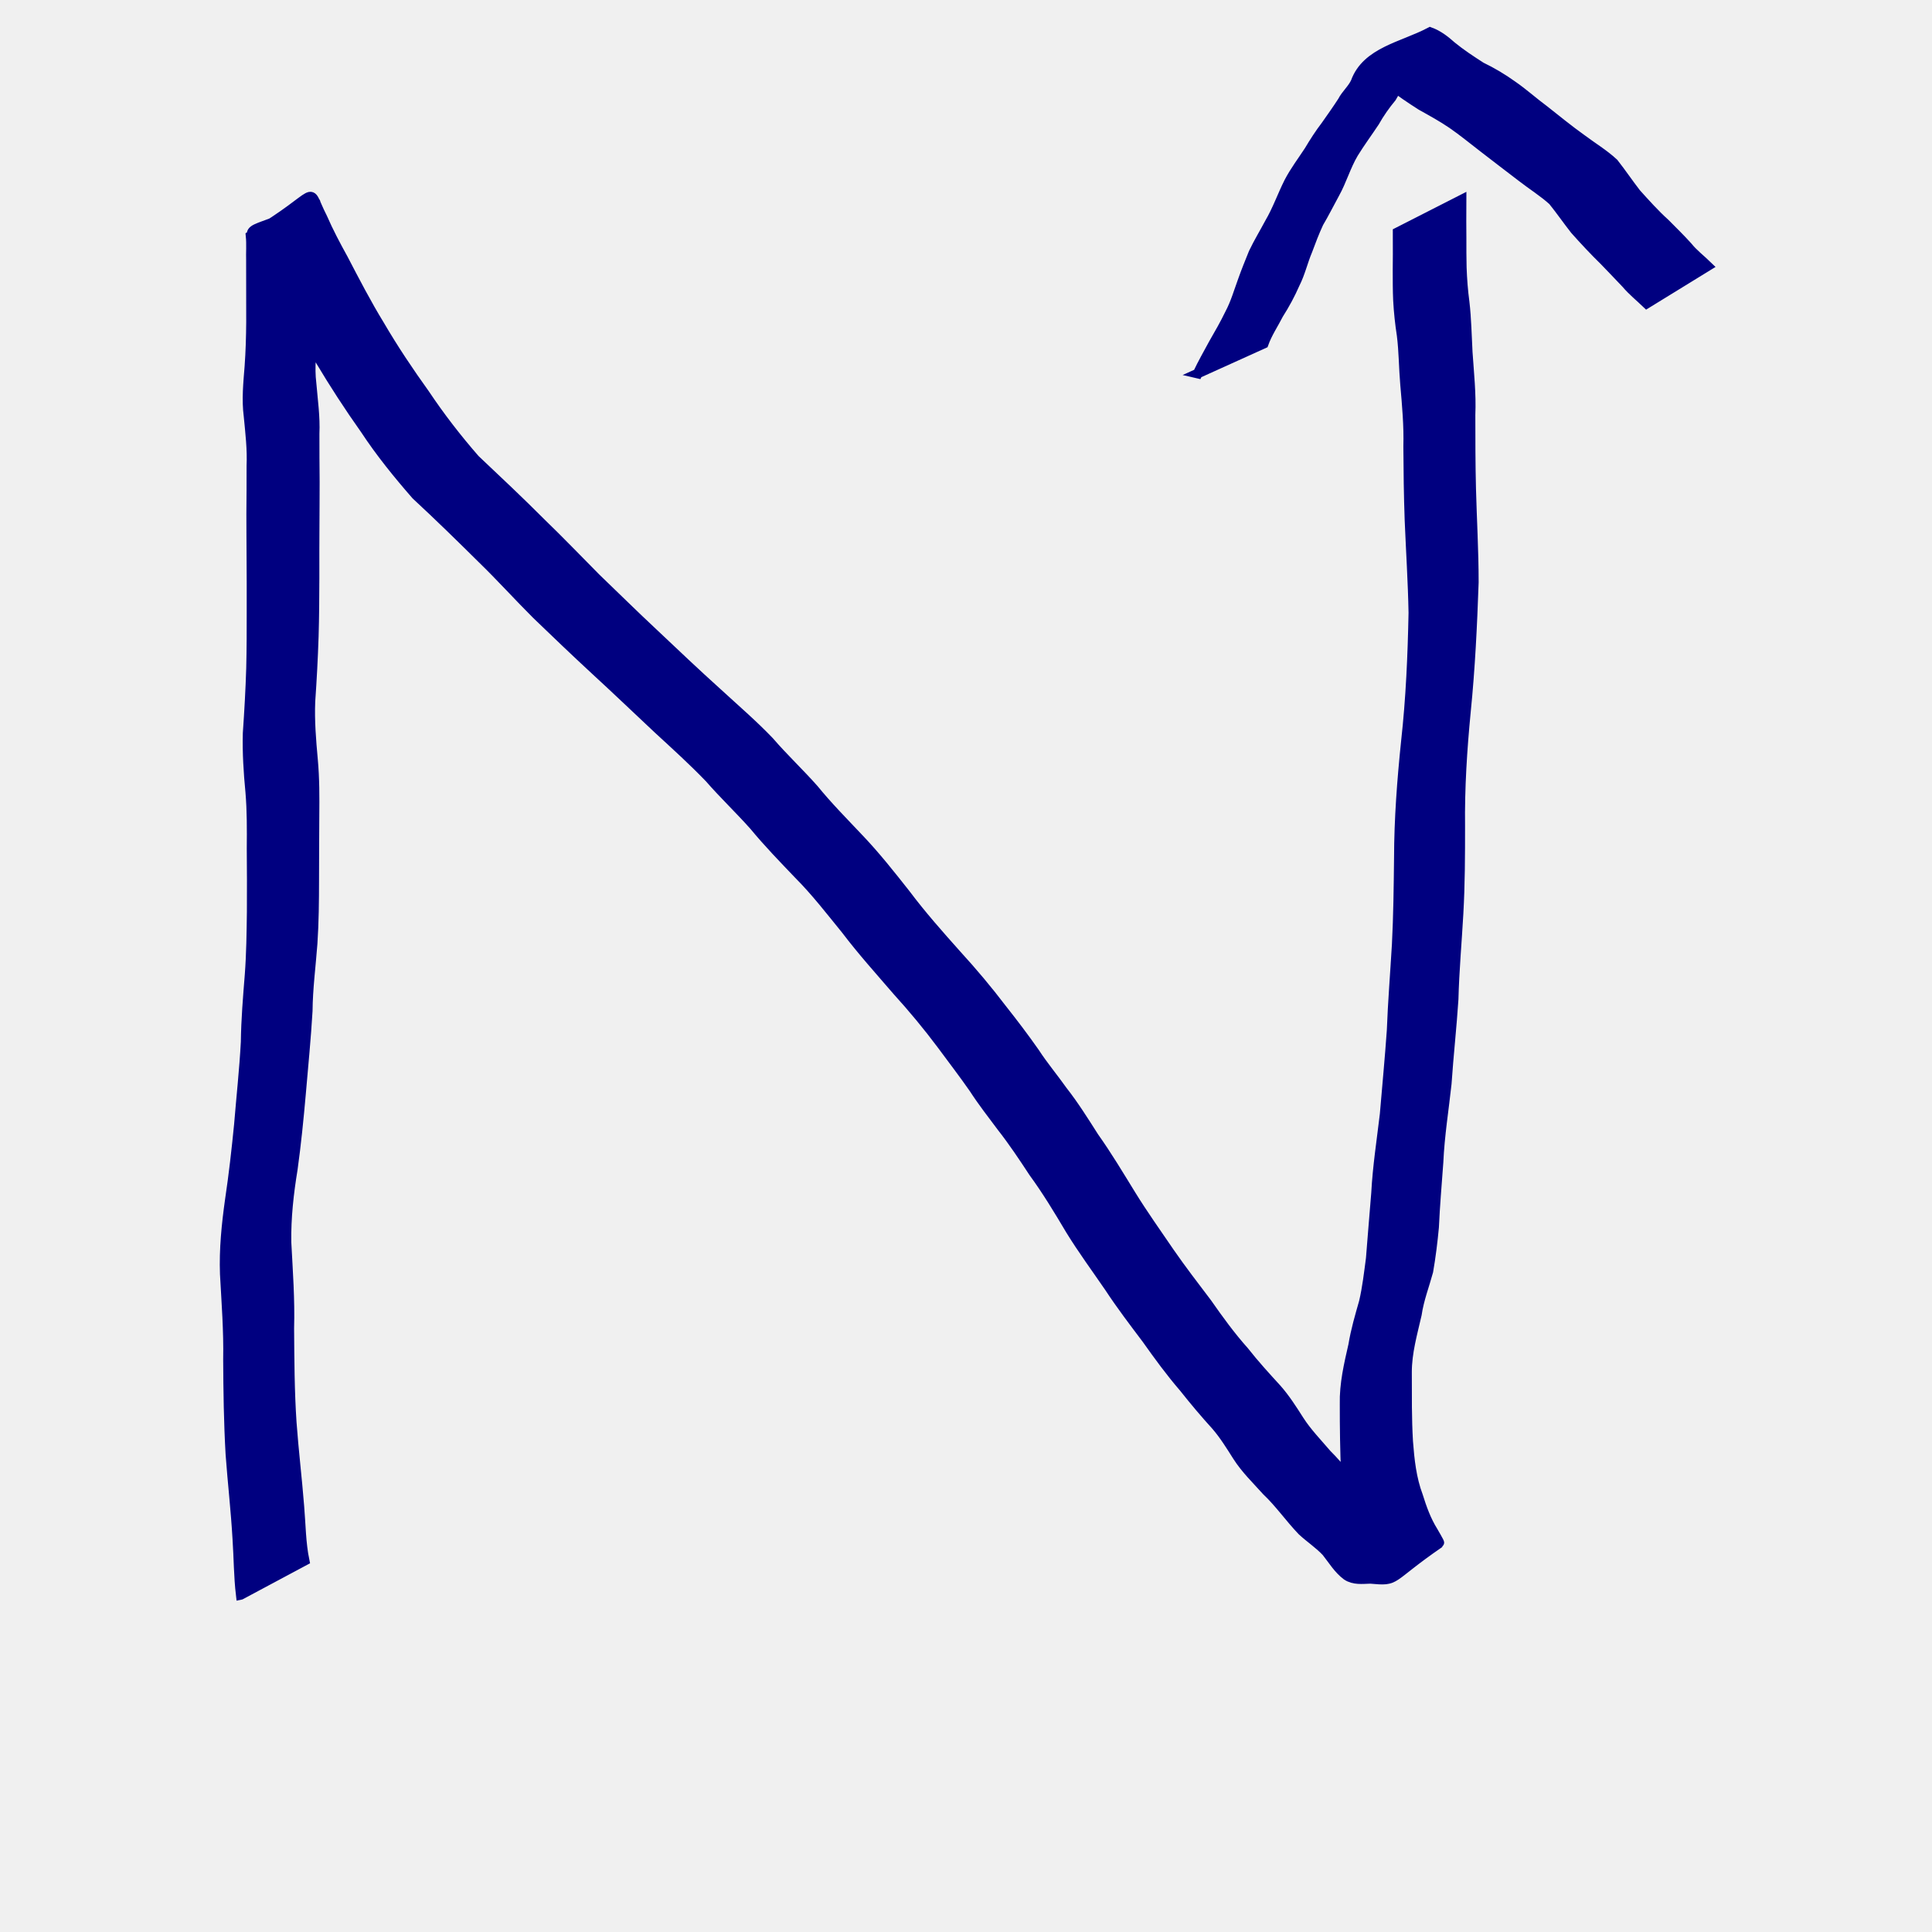
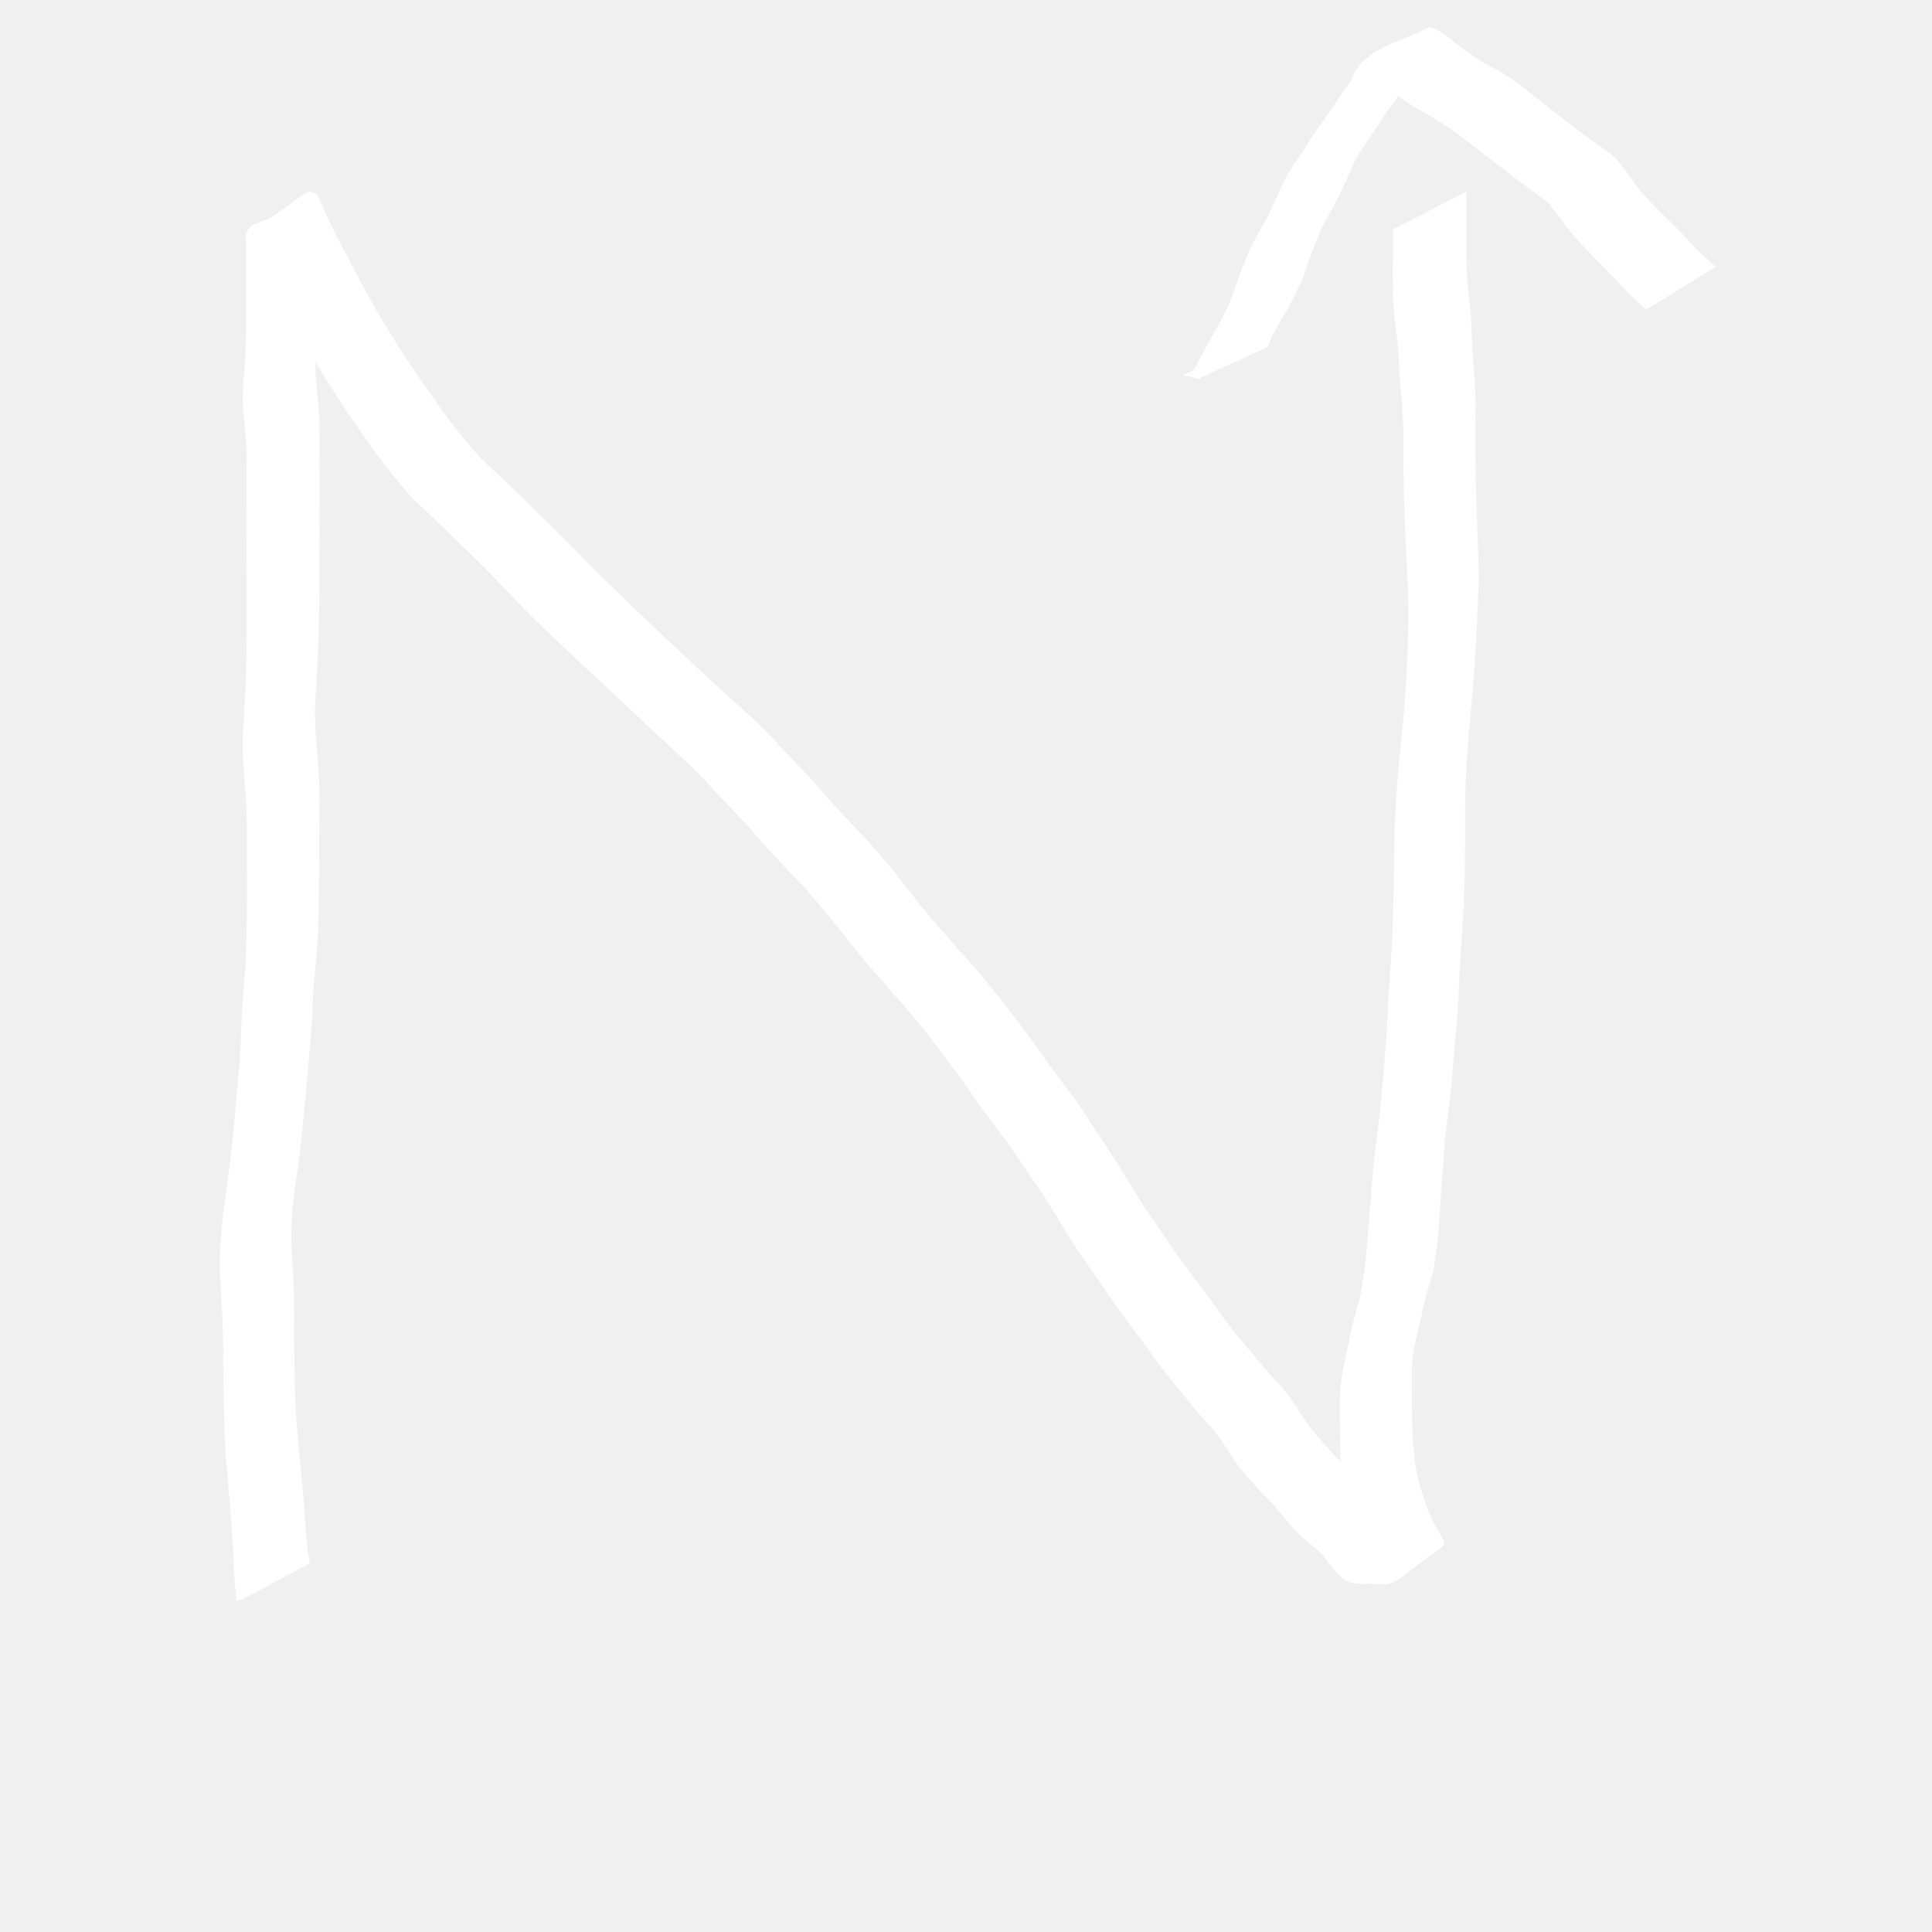
<svg xmlns="http://www.w3.org/2000/svg" width="200" height="200" id="svg2" version="1.1">
  <defs id="defs4" />
  <g id="layer1" transform="translate(0,-852.3622)">
-     <flowRoot xml:space="preserve" id="flowRoot2997" style="fill:black;stroke:none;stroke-opacity:1;stroke-width:1px;stroke-linejoin:miter;stroke-linecap:butt;fill-opacity:1;font-family:Sans;font-style:normal;font-weight:normal;font-size:20px;line-height:50%;letter-spacing:0px;word-spacing:0px">
+     <flowRoot xml:space="preserve" id="flowRoot2997" style="fill:#ffffff;stroke:#ffffff;stroke-opacity:1;stroke-width:1px;stroke-linejoin:miter;stroke-linecap:butt;fill-opacity:1;font-family:Sans;font-style:normal;font-weight:normal;font-size:20px;line-height:50%;letter-spacing:0px;word-spacing:0px">
      <flowRegion id="flowRegion2999">
-         <rect id="rect3001" width="91.924" height="90.409" x="98.995" y="95.954" />
+         <rect id="rect3001" width="91.924" height="90.409" x="98.995" y="95.954" style="fill:#ffffff;stroke:#ffffff" />
      </flowRegion>
      <flowPara id="flowPara3003" />
    </flowRoot>
-     <flowRoot xml:space="preserve" id="flowRoot3005" style="fill:black;stroke:none;stroke-opacity:1;stroke-width:1px;stroke-linejoin:miter;stroke-linecap:butt;fill-opacity:1;font-family:Sans;font-style:normal;font-weight:normal;font-size:20px;line-height:50%;letter-spacing:0px;word-spacing:0px">
+     <flowRoot xml:space="preserve" id="flowRoot3005" style="fill:#ffffff;stroke:#ffffff;stroke-opacity:1;stroke-width:1px;stroke-linejoin:miter;stroke-linecap:butt;fill-opacity:1;font-family:Sans;font-style:normal;font-weight:normal;font-size:20px;line-height:50%;letter-spacing:0px;word-spacing:0px">
      <flowRegion id="flowRegion3007">
-         <rect id="rect3009" width="114.652" height="87.378" x="77.277" y="103.025" />
+         <rect id="rect3009" width="114.652" height="87.378" x="77.277" y="103.025" style="fill:#ffffff;stroke:#ffffff" />
      </flowRegion>
      <flowPara id="flowPara3011" />
    </flowRoot>
-     <flowRoot xml:space="preserve" id="flowRoot3013" style="font-size:20px;font-style:normal;font-weight:normal;line-height:50%;letter-spacing:0px;word-spacing:0px;fill:#000000;fill-opacity:1;stroke:none;font-family:Sans" transform="translate(-73.23606,940.2455)">
+     <flowRoot xml:space="preserve" id="flowRoot3013" style="font-size:20px;font-style:normal;font-weight:normal;line-height:50%;letter-spacing:0px;word-spacing:0px;fill:#ffffff;fill-opacity:1;stroke:#ffffff;font-family:Sans" transform="translate(-73.23606,940.2455)">
      <flowRegion id="flowRegion3015">
-         <rect id="rect3017" width="110.612" height="102.53" x="236.881" y="87.873" />
+         <rect id="rect3017" width="110.612" height="102.53" x="236.881" y="87.873" style="fill:#ffffff;stroke:#ffffff" />
      </flowRegion>
-       <flowPara id="flowPara3019" style="font-size:56px;font-weight:bold;fill:#000080;stroke:#f2f2f2;-inkscape-font-specification:Sans Bold">2</flowPara>
+       <flowPara id="flowPara3019" style="font-size:56px;font-weight:bold;fill:#ffffff;stroke:#ffffff;-inkscape-font-specification:Sans Bold">2</flowPara>
    </flowRoot>
-     <path style="fill:#000080;stroke:#000080" id="path3248" d="m 24.922,165.098 c -0.227,-1.93 -0.221,-3.875 -0.353,-5.811 -0.165,-2.92 -0.503,-5.825 -0.715,-8.741 -0.187,-3.265 -0.233,-6.536 -0.251,-9.806 0.059,-2.957 -0.173,-5.903 -0.331,-8.852 -0.094,-2.567 0.166,-5.126 0.522,-7.665 0.391,-2.594 0.682,-5.204 0.94,-7.814 0.232,-2.845 0.544,-5.681 0.698,-8.532 0.029,-2.327 0.222,-4.644 0.408,-6.962 0.164,-2.17 0.188,-4.346 0.218,-6.521 0.011,-2.194 0.012,-4.387 -0.012,-6.581 0.018,-1.943 0.025,-3.883 -0.137,-5.82 -0.196,-2.024 -0.325,-4.053 -0.272,-6.087 0.156,-2.247 0.285,-4.495 0.353,-6.747 0.048,-2.004 0.051,-4.008 0.049,-6.012 0.003,-1.831 0.002,-3.662 -0.014,-5.492 -0.018,-1.483 -0.01,-2.966 -0.02,-4.449 0.012,-1.659 0.028,-3.318 0.021,-4.977 0.076,-1.719 -0.127,-3.426 -0.292,-5.134 -0.227,-1.727 -0.047,-3.454 0.089,-5.178 0.11,-1.516 0.152,-3.036 0.165,-4.556 0.005,-1.106 -0.001,-2.212 -0.004,-3.318 -0.003,-1.009 -0.003,-2.018 -0.004,-3.026 -0.027,-0.865 0.051,-1.736 -0.036,-2.599 7.644,-4.514 5.608,-5.451 7.436,-1.883 0.637,1.463 1.384,2.874 2.157,4.27 1.207,2.316 2.407,4.635 3.771,6.863 1.43,2.449 3.011,4.806 4.664,7.11 1.59,2.377 3.331,4.63 5.212,6.782 2.3,2.172 4.602,4.333 6.835,6.576 1.935,1.863 3.79,3.804 5.683,5.71 1.982,1.903 3.937,3.835 5.947,5.71 2.193,2.073 4.382,4.149 6.624,6.169 1.803,1.66 3.666,3.257 5.361,5.029 1.474,1.712 3.124,3.257 4.62,4.947 1.435,1.767 3.037,3.38 4.596,5.035 1.757,1.831 3.332,3.83 4.903,5.821 1.645,2.191 3.467,4.247 5.292,6.29 1.642,1.794 3.208,3.658 4.679,5.594 1.172,1.479 2.309,2.977 3.392,4.523 0.887,1.365 1.934,2.608 2.874,3.936 1.2,1.528 2.227,3.175 3.27,4.811 1.367,1.923 2.575,3.948 3.812,5.956 1.254,2.038 2.648,3.987 3.994,5.965 1.241,1.796 2.574,3.523 3.891,5.263 1.201,1.721 2.435,3.419 3.833,4.985 1.067,1.358 2.224,2.627 3.389,3.899 0.881,0.998 1.598,2.128 2.311,3.248 0.822,1.28 1.89,2.37 2.872,3.524 1.314,1.283 2.36,2.819 3.715,4.057 0.902,0.696 1.819,1.342 2.583,2.197 0.66,0.81 1.089,1.741 2.017,2.279 0.754,0.131 1.496,-0.108 2.252,0.017 3.41,-0.588 -7.153,1.134 -5.772,3.733 0.038,0.072 -0.082,-0.141 -0.116,-0.216 -0.066,-0.142 -0.122,-0.288 -0.183,-0.431 -0.654,-1.198 -1.105,-2.476 -1.504,-3.778 -0.668,-1.887 -0.893,-3.865 -1.026,-5.849 -0.104,-2.395 -0.136,-4.792 -0.133,-7.189 -0.049,-2.092 0.428,-4.111 0.889,-6.132 0.248,-1.516 0.68,-2.984 1.1,-4.457 0.347,-1.477 0.516,-2.994 0.717,-4.498 0.189,-2.257 0.352,-4.515 0.55,-6.773 0.144,-2.734 0.567,-5.44 0.888,-8.156 0.245,-2.899 0.522,-5.797 0.725,-8.699 0.111,-2.966 0.354,-5.923 0.527,-8.885 0.153,-2.988 0.187,-5.98 0.221,-8.972 0.01,-4.034 0.315,-8.057 0.731,-12.066 0.491,-4.413 0.681,-8.849 0.769,-13.286 -0.058,-3.207 -0.269,-6.408 -0.4,-9.613 -0.091,-2.535 -0.122,-5.07 -0.137,-7.606 0.062,-2.147 -0.132,-4.283 -0.32,-6.418 -0.15,-1.7 -0.141,-3.404 -0.354,-5.098 -0.187,-1.205 -0.315,-2.416 -0.381,-3.633 -0.045,-1.018 -0.044,-2.038 -0.045,-3.057 0.019,-1.146 0.012,-2.293 0.009,-3.439 -4.3e-4,-0.18 -8.6e-4,-0.359 -0.001,-0.539 0,0 6.615,-3.37 6.615,-3.37 l 0,0 c -6.1e-4,0.18 -0.001,0.36 -0.002,0.54 -0.004,1.144 -0.014,2.288 0.003,3.432 -6.4e-4,1.01 -0.004,2.021 0.023,3.031 0.042,1.209 0.132,2.415 0.294,3.615 0.2,1.714 0.226,3.431 0.319,5.153 0.144,2.163 0.384,4.322 0.291,6.493 0.002,2.539 0.003,5.079 0.066,7.618 0.084,3.242 0.277,6.48 0.276,9.724 -0.153,4.462 -0.369,8.923 -0.817,13.367 -0.386,3.964 -0.638,7.935 -0.589,11.921 2e-4,2.997 -0.005,5.997 -0.176,8.99 -0.163,2.962 -0.436,5.918 -0.509,8.885 -0.191,2.914 -0.513,5.816 -0.712,8.729 -0.293,2.702 -0.729,5.392 -0.85,8.111 -0.163,2.252 -0.36,4.499 -0.46,6.755 -0.143,1.527 -0.332,3.06 -0.594,4.569 -0.406,1.486 -0.966,2.925 -1.189,4.46 -0.452,1.989 -1.028,3.951 -1.02,6.014 0.008,2.38 -0.024,4.762 0.12,7.139 0.145,1.919 0.35,3.841 1.033,5.657 0.394,1.268 0.843,2.508 1.547,3.641 0.073,0.145 0.71,1.188 0.655,1.226 -5.441,3.74 -4.215,3.963 -7.148,3.697 -0.845,0.022 -1.7,0.151 -2.446,-0.348 -0.887,-0.667 -1.419,-1.58 -2.099,-2.438 -0.763,-0.819 -1.702,-1.426 -2.519,-2.186 -1.279,-1.333 -2.334,-2.87 -3.682,-4.144 -1.038,-1.16 -2.174,-2.248 -3.014,-3.569 -0.687,-1.084 -1.366,-2.186 -2.204,-3.162 -1.163,-1.276 -2.27,-2.592 -3.341,-3.945 -1.383,-1.602 -2.63,-3.309 -3.853,-5.036 -1.319,-1.75 -2.648,-3.493 -3.853,-5.326 -1.359,-1.987 -2.791,-3.925 -4.051,-5.977 -1.2,-2.022 -2.413,-4.035 -3.802,-5.936 -1.058,-1.612 -2.127,-3.218 -3.318,-4.736 -0.976,-1.305 -1.978,-2.589 -2.864,-3.959 -1.069,-1.54 -2.214,-3.021 -3.326,-4.531 -1.444,-1.933 -2.985,-3.789 -4.607,-5.575 -1.793,-2.085 -3.639,-4.13 -5.301,-6.321 -1.589,-1.954 -3.132,-3.957 -4.913,-5.744 -1.578,-1.649 -3.165,-3.286 -4.619,-5.049 -1.496,-1.678 -3.129,-3.228 -4.606,-4.923 -1.683,-1.752 -3.487,-3.383 -5.273,-5.028 -2.201,-2.062 -4.379,-4.149 -6.601,-6.188 -2.029,-1.875 -4.024,-3.785 -6.013,-5.702 -1.898,-1.891 -3.691,-3.883 -5.615,-5.75 -2.259,-2.239 -4.527,-4.457 -6.862,-6.617 -1.896,-2.17 -3.708,-4.405 -5.295,-6.815 -1.65,-2.325 -3.202,-4.718 -4.664,-7.166 -1.381,-2.225 -2.609,-4.535 -3.89,-6.818 -0.827,-1.371 -1.596,-2.779 -2.268,-4.233 -1.965,-3.519 -1.086,-1.487 5.708,-5.271 0.018,-0.01 -0.014,0.039 -0.021,0.058 -0.081,0.876 -0.015,1.758 -0.036,2.635 3.79e-4,1.009 0.001,2.018 6.96e-4,3.028 -0.002,1.116 -0.004,2.232 -0.028,3.348 -0.036,1.542 -0.081,3.085 -0.204,4.623 -0.115,1.687 -0.346,3.375 -0.131,5.065 0.145,1.73 0.397,3.454 0.317,5.195 -0.006,1.652 0.009,3.303 0.022,4.955 -0.01,1.489 -0.002,2.979 -0.018,4.468 -0.014,1.836 -0.012,3.671 -0.011,5.507 -0.009,2.017 -0.015,4.035 -0.077,6.051 -0.074,2.251 -0.193,4.5 -0.35,6.746 -0.082,2 0.084,3.999 0.265,5.991 0.182,1.959 0.175,3.915 0.156,5.882 -0.021,2.202 -0.014,4.405 -0.026,6.607 -0.004,2.184 -0.022,4.371 -0.167,6.551 -0.173,2.331 -0.483,4.652 -0.505,6.993 -0.166,2.86 -0.453,5.707 -0.696,8.56 -0.229,2.61 -0.491,5.221 -0.851,7.817 -0.409,2.499 -0.693,5.031 -0.653,7.567 0.154,2.968 0.377,5.935 0.29,8.91 0.025,3.252 0.035,6.506 0.253,9.752 0.21,2.905 0.562,5.795 0.79,8.698 0.161,1.871 0.162,3.767 0.544,5.611 0,0 -6.604,3.531 -6.604,3.531 z" transform="translate(0,852.3622)" />
-     <path style="fill:#000080;stroke:#000080" id="path3252" d="m 123.984,38.669 c 0.498,-1.056 1.076,-2.07 1.632,-3.095 0.596,-1.033 1.186,-2.063 1.705,-3.138 0.57,-1.076 0.902,-2.251 1.321,-3.389 0.339,-0.968 0.73,-1.914 1.113,-2.865 0.506,-1.063 1.119,-2.069 1.671,-3.108 0.792,-1.344 1.3,-2.824 1.999,-4.213 0.595,-1.149 1.382,-2.179 2.086,-3.26 0.532,-0.893 1.093,-1.767 1.725,-2.593 0.584,-0.833 1.18,-1.664 1.731,-2.521 0.375,-0.732 1.015,-1.243 1.36,-1.989 1.137,-3.147 4.894,-3.68 7.719,-5.178 0.846,0.31 1.562,0.868 2.229,1.466 0.966,0.79 2.006,1.47 3.053,2.143 1.133,0.545 2.21,1.185 3.233,1.92 1.134,0.78 2.155,1.709 3.266,2.528 1.297,1.02 2.575,2.07 3.919,3.027 1.106,0.831 2.29,1.536 3.306,2.48 0.8,1.023 1.528,2.099 2.324,3.13 0.967,1.073 1.93,2.149 3.003,3.118 0.778,0.786 1.566,1.553 2.308,2.374 0.612,0.769 1.399,1.355 2.097,2.037 0,0 -6.315,3.883 -6.315,3.883 l 0,0 c -0.713,-0.686 -1.489,-1.307 -2.13,-2.068 -0.739,-0.793 -1.501,-1.561 -2.247,-2.348 -1.06,-1.035 -2.069,-2.114 -3.054,-3.22 -0.78,-0.991 -1.495,-2.03 -2.286,-3.009 -1.001,-0.905 -2.149,-1.615 -3.213,-2.444 -1.321,-0.998 -2.626,-2.018 -3.941,-3.023 -1.091,-0.834 -2.147,-1.714 -3.278,-2.491 -1.03,-0.702 -2.119,-1.296 -3.205,-1.903 -1.076,-0.692 -2.148,-1.396 -3.142,-2.204 -0.553,-0.444 -1.218,-1.02 -1.972,-0.953 2.085,-1.188 4.184,-2.352 6.255,-3.565 0.083,-0.048 -0.194,0.024 -0.28,0.067 -0.394,0.199 -0.673,0.716 -0.893,1.069 -0.261,1.007 -0.647,1.38 -1.325,2.12 -0.47,0.943 -1.204,1.707 -1.703,2.636 -0.657,0.791 -1.252,1.637 -1.755,2.532 -0.718,1.084 -1.493,2.128 -2.174,3.234 -0.792,1.329 -1.207,2.839 -1.961,4.191 -0.553,1.008 -1.064,2.038 -1.651,3.028 -0.433,0.934 -0.801,1.895 -1.157,2.86 -0.476,1.125 -0.74,2.33 -1.293,3.42 -0.484,1.107 -1.055,2.163 -1.704,3.181 -0.515,1.013 -1.166,1.968 -1.547,3.041 0,0 -6.833,3.091 -6.833,3.091 z" transform="translate(0,852.3622)" />
+     <path style="fill:#ffffff;stroke:#ffffff" id="path3248" d="m 24.922,165.098 c -0.227,-1.93 -0.221,-3.875 -0.353,-5.811 -0.165,-2.92 -0.503,-5.825 -0.715,-8.741 -0.187,-3.265 -0.233,-6.536 -0.251,-9.806 0.059,-2.957 -0.173,-5.903 -0.331,-8.852 -0.094,-2.567 0.166,-5.126 0.522,-7.665 0.391,-2.594 0.682,-5.204 0.94,-7.814 0.232,-2.845 0.544,-5.681 0.698,-8.532 0.029,-2.327 0.222,-4.644 0.408,-6.962 0.164,-2.17 0.188,-4.346 0.218,-6.521 0.011,-2.194 0.012,-4.387 -0.012,-6.581 0.018,-1.943 0.025,-3.883 -0.137,-5.82 -0.196,-2.024 -0.325,-4.053 -0.272,-6.087 0.156,-2.247 0.285,-4.495 0.353,-6.747 0.048,-2.004 0.051,-4.008 0.049,-6.012 0.003,-1.831 0.002,-3.662 -0.014,-5.492 -0.018,-1.483 -0.01,-2.966 -0.02,-4.449 0.012,-1.659 0.028,-3.318 0.021,-4.977 0.076,-1.719 -0.127,-3.426 -0.292,-5.134 -0.227,-1.727 -0.047,-3.454 0.089,-5.178 0.11,-1.516 0.152,-3.036 0.165,-4.556 0.005,-1.106 -0.001,-2.212 -0.004,-3.318 -0.003,-1.009 -0.003,-2.018 -0.004,-3.026 -0.027,-0.865 0.051,-1.736 -0.036,-2.599 7.644,-4.514 5.608,-5.451 7.436,-1.883 0.637,1.463 1.384,2.874 2.157,4.27 1.207,2.316 2.407,4.635 3.771,6.863 1.43,2.449 3.011,4.806 4.664,7.11 1.59,2.377 3.331,4.63 5.212,6.782 2.3,2.172 4.602,4.333 6.835,6.576 1.935,1.863 3.79,3.804 5.683,5.71 1.982,1.903 3.937,3.835 5.947,5.71 2.193,2.073 4.382,4.149 6.624,6.169 1.803,1.66 3.666,3.257 5.361,5.029 1.474,1.712 3.124,3.257 4.62,4.947 1.435,1.767 3.037,3.38 4.596,5.035 1.757,1.831 3.332,3.83 4.903,5.821 1.645,2.191 3.467,4.247 5.292,6.29 1.642,1.794 3.208,3.658 4.679,5.594 1.172,1.479 2.309,2.977 3.392,4.523 0.887,1.365 1.934,2.608 2.874,3.936 1.2,1.528 2.227,3.175 3.27,4.811 1.367,1.923 2.575,3.948 3.812,5.956 1.254,2.038 2.648,3.987 3.994,5.965 1.241,1.796 2.574,3.523 3.891,5.263 1.201,1.721 2.435,3.419 3.833,4.985 1.067,1.358 2.224,2.627 3.389,3.899 0.881,0.998 1.598,2.128 2.311,3.248 0.822,1.28 1.89,2.37 2.872,3.524 1.314,1.283 2.36,2.819 3.715,4.057 0.902,0.696 1.819,1.342 2.583,2.197 0.66,0.81 1.089,1.741 2.017,2.279 0.754,0.131 1.496,-0.108 2.252,0.017 3.41,-0.588 -7.153,1.134 -5.772,3.733 0.038,0.072 -0.082,-0.141 -0.116,-0.216 -0.066,-0.142 -0.122,-0.288 -0.183,-0.431 -0.654,-1.198 -1.105,-2.476 -1.504,-3.778 -0.668,-1.887 -0.893,-3.865 -1.026,-5.849 -0.104,-2.395 -0.136,-4.792 -0.133,-7.189 -0.049,-2.092 0.428,-4.111 0.889,-6.132 0.248,-1.516 0.68,-2.984 1.1,-4.457 0.347,-1.477 0.516,-2.994 0.717,-4.498 0.189,-2.257 0.352,-4.515 0.55,-6.773 0.144,-2.734 0.567,-5.44 0.888,-8.156 0.245,-2.899 0.522,-5.797 0.725,-8.699 0.111,-2.966 0.354,-5.923 0.527,-8.885 0.153,-2.988 0.187,-5.98 0.221,-8.972 0.01,-4.034 0.315,-8.057 0.731,-12.066 0.491,-4.413 0.681,-8.849 0.769,-13.286 -0.058,-3.207 -0.269,-6.408 -0.4,-9.613 -0.091,-2.535 -0.122,-5.07 -0.137,-7.606 0.062,-2.147 -0.132,-4.283 -0.32,-6.418 -0.15,-1.7 -0.141,-3.404 -0.354,-5.098 -0.187,-1.205 -0.315,-2.416 -0.381,-3.633 -0.045,-1.018 -0.044,-2.038 -0.045,-3.057 0.019,-1.146 0.012,-2.293 0.009,-3.439 -4.3e-4,-0.18 -8.6e-4,-0.359 -0.001,-0.539 0,0 6.615,-3.37 6.615,-3.37 l 0,0 c -6.1e-4,0.18 -0.001,0.36 -0.002,0.54 -0.004,1.144 -0.014,2.288 0.003,3.432 -6.4e-4,1.01 -0.004,2.021 0.023,3.031 0.042,1.209 0.132,2.415 0.294,3.615 0.2,1.714 0.226,3.431 0.319,5.153 0.144,2.163 0.384,4.322 0.291,6.493 0.002,2.539 0.003,5.079 0.066,7.618 0.084,3.242 0.277,6.48 0.276,9.724 -0.153,4.462 -0.369,8.923 -0.817,13.367 -0.386,3.964 -0.638,7.935 -0.589,11.921 2e-4,2.997 -0.005,5.997 -0.176,8.99 -0.163,2.962 -0.436,5.918 -0.509,8.885 -0.191,2.914 -0.513,5.816 -0.712,8.729 -0.293,2.702 -0.729,5.392 -0.85,8.111 -0.163,2.252 -0.36,4.499 -0.46,6.755 -0.143,1.527 -0.332,3.06 -0.594,4.569 -0.406,1.486 -0.966,2.925 -1.189,4.46 -0.452,1.989 -1.028,3.951 -1.02,6.014 0.008,2.38 -0.024,4.762 0.12,7.139 0.145,1.919 0.35,3.841 1.033,5.657 0.394,1.268 0.843,2.508 1.547,3.641 0.073,0.145 0.71,1.188 0.655,1.226 -5.441,3.74 -4.215,3.963 -7.148,3.697 -0.845,0.022 -1.7,0.151 -2.446,-0.348 -0.887,-0.667 -1.419,-1.58 -2.099,-2.438 -0.763,-0.819 -1.702,-1.426 -2.519,-2.186 -1.279,-1.333 -2.334,-2.87 -3.682,-4.144 -1.038,-1.16 -2.174,-2.248 -3.014,-3.569 -0.687,-1.084 -1.366,-2.186 -2.204,-3.162 -1.163,-1.276 -2.27,-2.592 -3.341,-3.945 -1.383,-1.602 -2.63,-3.309 -3.853,-5.036 -1.319,-1.75 -2.648,-3.493 -3.853,-5.326 -1.359,-1.987 -2.791,-3.925 -4.051,-5.977 -1.2,-2.022 -2.413,-4.035 -3.802,-5.936 -1.058,-1.612 -2.127,-3.218 -3.318,-4.736 -0.976,-1.305 -1.978,-2.589 -2.864,-3.959 -1.069,-1.54 -2.214,-3.021 -3.326,-4.531 -1.444,-1.933 -2.985,-3.789 -4.607,-5.575 -1.793,-2.085 -3.639,-4.13 -5.301,-6.321 -1.589,-1.954 -3.132,-3.957 -4.913,-5.744 -1.578,-1.649 -3.165,-3.286 -4.619,-5.049 -1.496,-1.678 -3.129,-3.228 -4.606,-4.923 -1.683,-1.752 -3.487,-3.383 -5.273,-5.028 -2.201,-2.062 -4.379,-4.149 -6.601,-6.188 -2.029,-1.875 -4.024,-3.785 -6.013,-5.702 -1.898,-1.891 -3.691,-3.883 -5.615,-5.75 -2.259,-2.239 -4.527,-4.457 -6.862,-6.617 -1.896,-2.17 -3.708,-4.405 -5.295,-6.815 -1.65,-2.325 -3.202,-4.718 -4.664,-7.166 -1.381,-2.225 -2.609,-4.535 -3.89,-6.818 -0.827,-1.371 -1.596,-2.779 -2.268,-4.233 -1.965,-3.519 -1.086,-1.487 5.708,-5.271 0.018,-0.01 -0.014,0.039 -0.021,0.058 -0.081,0.876 -0.015,1.758 -0.036,2.635 3.79e-4,1.009 0.001,2.018 6.96e-4,3.028 -0.002,1.116 -0.004,2.232 -0.028,3.348 -0.036,1.542 -0.081,3.085 -0.204,4.623 -0.115,1.687 -0.346,3.375 -0.131,5.065 0.145,1.73 0.397,3.454 0.317,5.195 -0.006,1.652 0.009,3.303 0.022,4.955 -0.01,1.489 -0.002,2.979 -0.018,4.468 -0.014,1.836 -0.012,3.671 -0.011,5.507 -0.009,2.017 -0.015,4.035 -0.077,6.051 -0.074,2.251 -0.193,4.5 -0.35,6.746 -0.082,2 0.084,3.999 0.265,5.991 0.182,1.959 0.175,3.915 0.156,5.882 -0.021,2.202 -0.014,4.405 -0.026,6.607 -0.004,2.184 -0.022,4.371 -0.167,6.551 -0.173,2.331 -0.483,4.652 -0.505,6.993 -0.166,2.86 -0.453,5.707 -0.696,8.56 -0.229,2.61 -0.491,5.221 -0.851,7.817 -0.409,2.499 -0.693,5.031 -0.653,7.567 0.154,2.968 0.377,5.935 0.29,8.91 0.025,3.252 0.035,6.506 0.253,9.752 0.21,2.905 0.562,5.795 0.79,8.698 0.161,1.871 0.162,3.767 0.544,5.611 0,0 -6.604,3.531 -6.604,3.531 z" transform="translate(0,852.3622)" />
+     <path style="fill:#ffffff;stroke:#ffffff" id="path3252" d="m 123.984,38.669 c 0.498,-1.056 1.076,-2.07 1.632,-3.095 0.596,-1.033 1.186,-2.063 1.705,-3.138 0.57,-1.076 0.902,-2.251 1.321,-3.389 0.339,-0.968 0.73,-1.914 1.113,-2.865 0.506,-1.063 1.119,-2.069 1.671,-3.108 0.792,-1.344 1.3,-2.824 1.999,-4.213 0.595,-1.149 1.382,-2.179 2.086,-3.26 0.532,-0.893 1.093,-1.767 1.725,-2.593 0.584,-0.833 1.18,-1.664 1.731,-2.521 0.375,-0.732 1.015,-1.243 1.36,-1.989 1.137,-3.147 4.894,-3.68 7.719,-5.178 0.846,0.31 1.562,0.868 2.229,1.466 0.966,0.79 2.006,1.47 3.053,2.143 1.133,0.545 2.21,1.185 3.233,1.92 1.134,0.78 2.155,1.709 3.266,2.528 1.297,1.02 2.575,2.07 3.919,3.027 1.106,0.831 2.29,1.536 3.306,2.48 0.8,1.023 1.528,2.099 2.324,3.13 0.967,1.073 1.93,2.149 3.003,3.118 0.778,0.786 1.566,1.553 2.308,2.374 0.612,0.769 1.399,1.355 2.097,2.037 0,0 -6.315,3.883 -6.315,3.883 l 0,0 c -0.713,-0.686 -1.489,-1.307 -2.13,-2.068 -0.739,-0.793 -1.501,-1.561 -2.247,-2.348 -1.06,-1.035 -2.069,-2.114 -3.054,-3.22 -0.78,-0.991 -1.495,-2.03 -2.286,-3.009 -1.001,-0.905 -2.149,-1.615 -3.213,-2.444 -1.321,-0.998 -2.626,-2.018 -3.941,-3.023 -1.091,-0.834 -2.147,-1.714 -3.278,-2.491 -1.03,-0.702 -2.119,-1.296 -3.205,-1.903 -1.076,-0.692 -2.148,-1.396 -3.142,-2.204 -0.553,-0.444 -1.218,-1.02 -1.972,-0.953 2.085,-1.188 4.184,-2.352 6.255,-3.565 0.083,-0.048 -0.194,0.024 -0.28,0.067 -0.394,0.199 -0.673,0.716 -0.893,1.069 -0.261,1.007 -0.647,1.38 -1.325,2.12 -0.47,0.943 -1.204,1.707 -1.703,2.636 -0.657,0.791 -1.252,1.637 -1.755,2.532 -0.718,1.084 -1.493,2.128 -2.174,3.234 -0.792,1.329 -1.207,2.839 -1.961,4.191 -0.553,1.008 -1.064,2.038 -1.651,3.028 -0.433,0.934 -0.801,1.895 -1.157,2.86 -0.476,1.125 -0.74,2.33 -1.293,3.42 -0.484,1.107 -1.055,2.163 -1.704,3.181 -0.515,1.013 -1.166,1.968 -1.547,3.041 0,0 -6.833,3.091 -6.833,3.091 z" transform="translate(0,852.3622)" />
  </g>
</svg>
